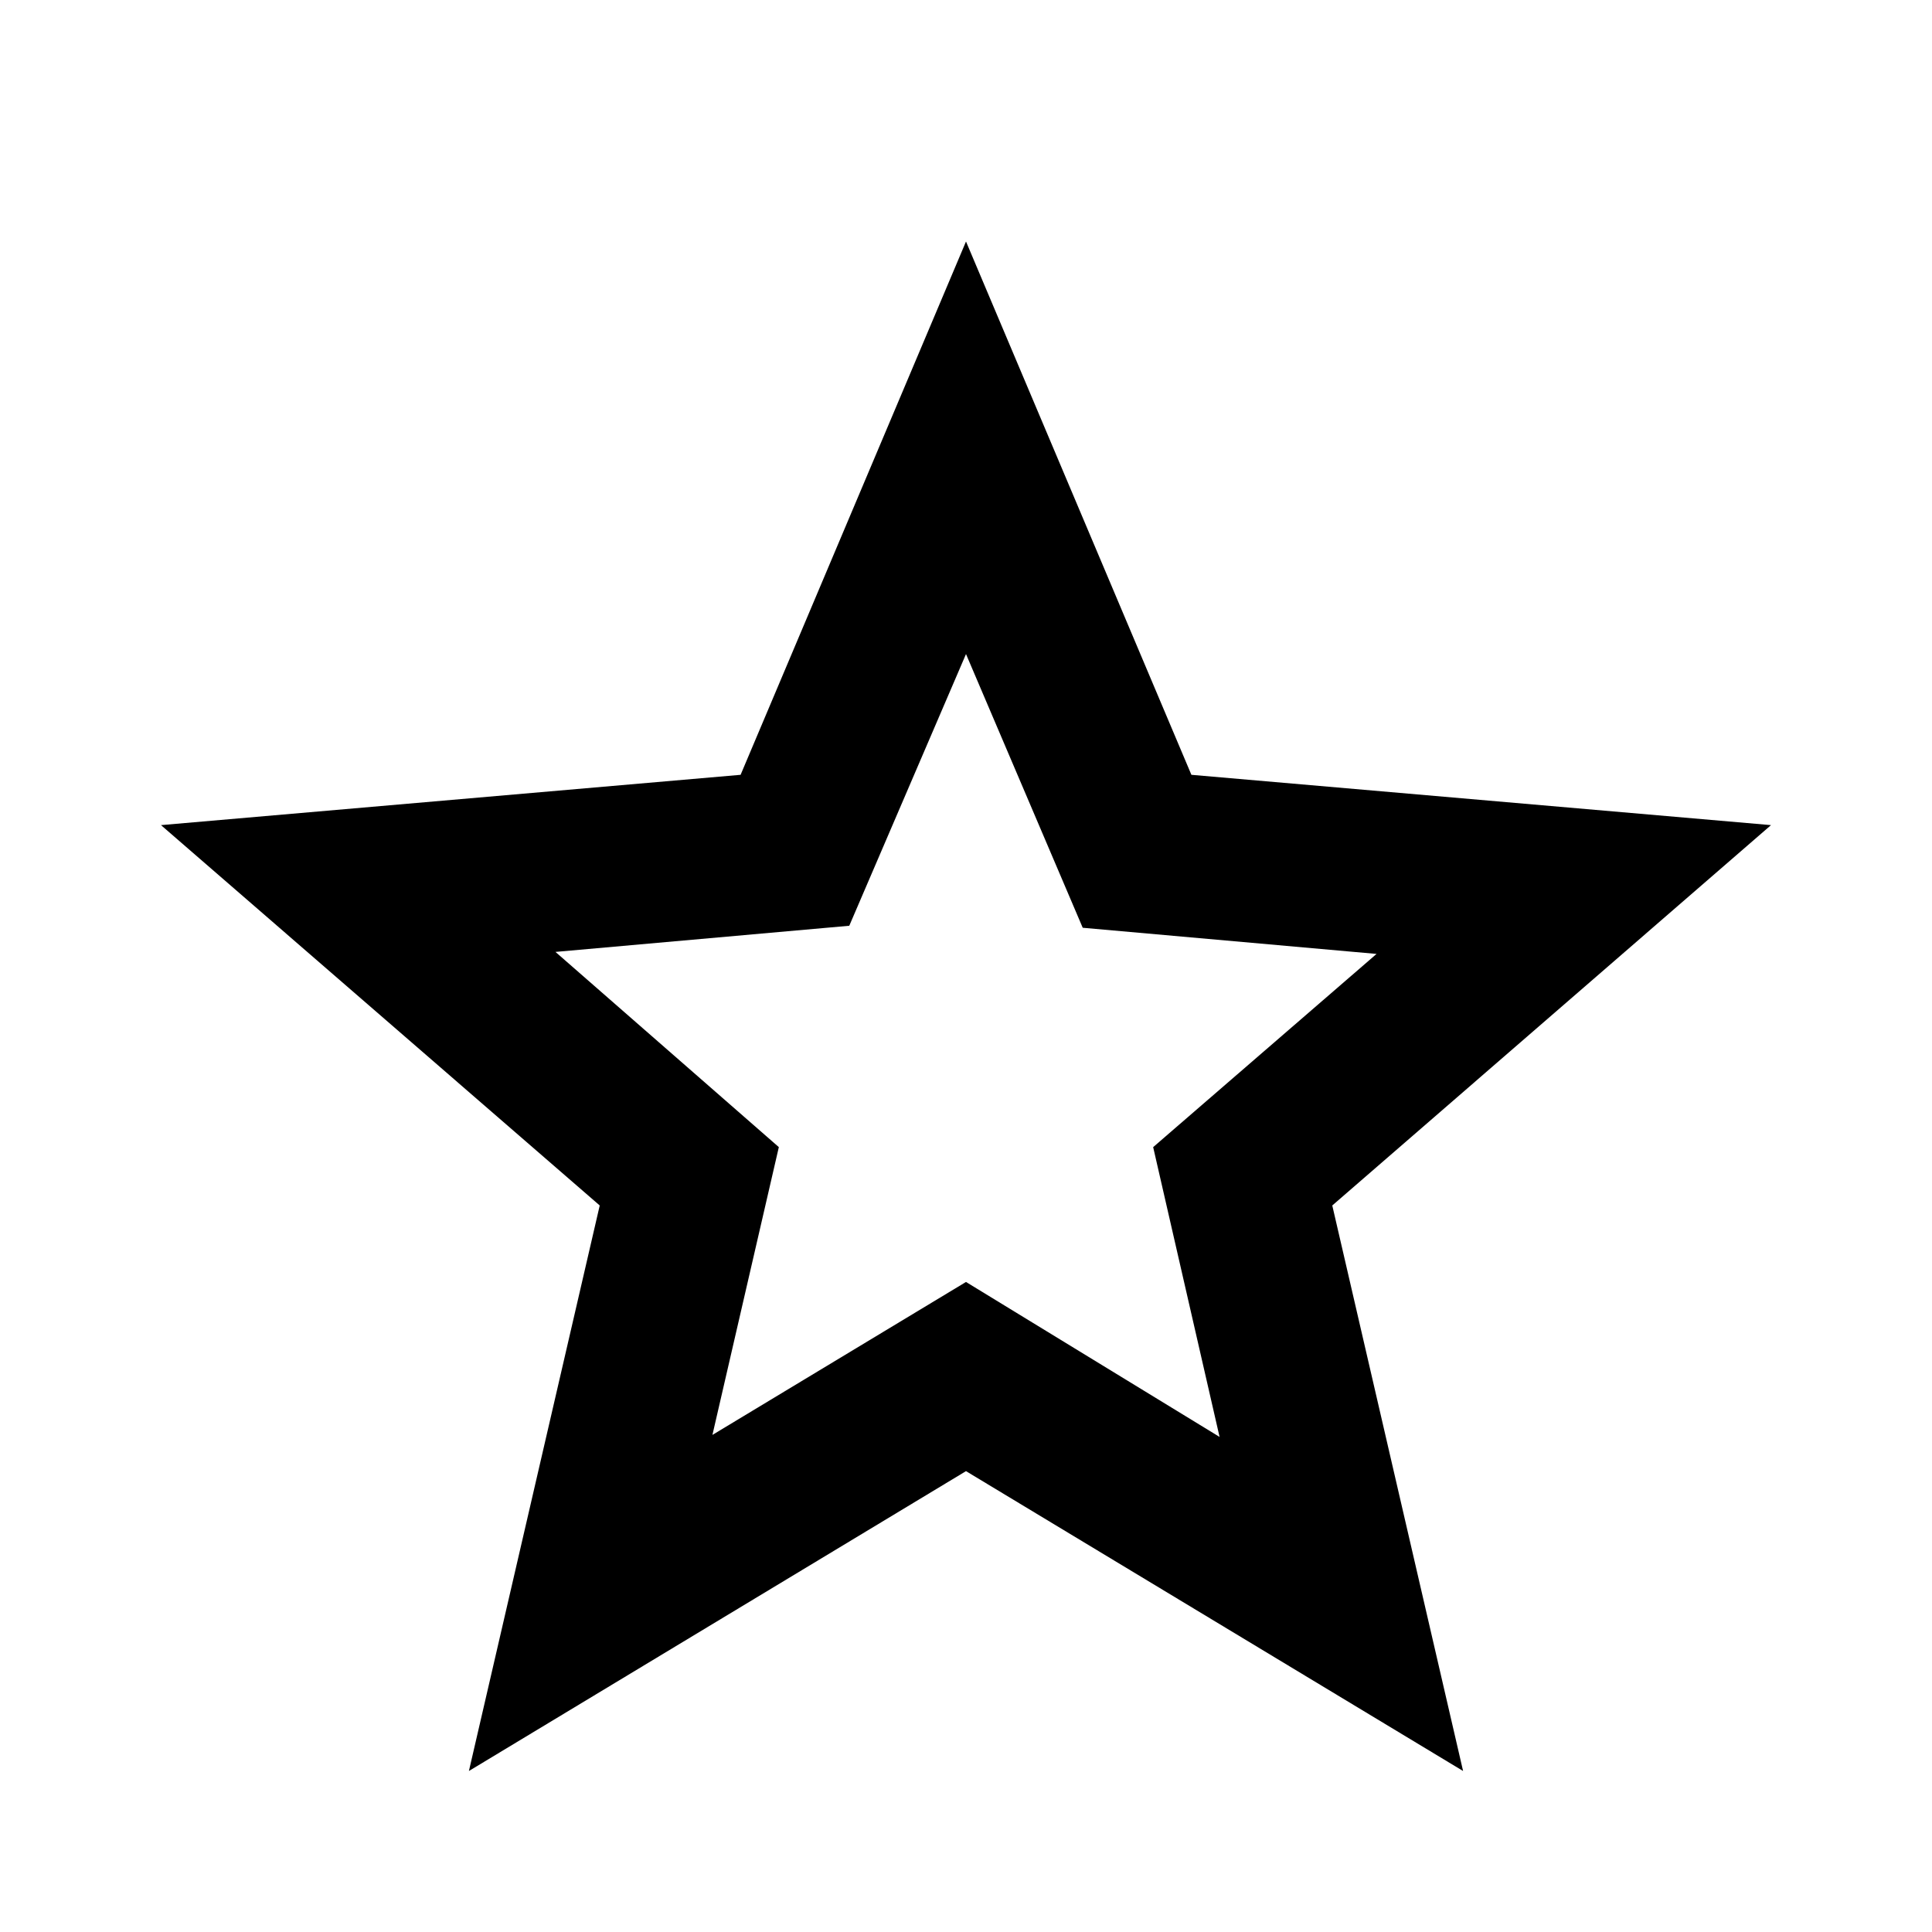
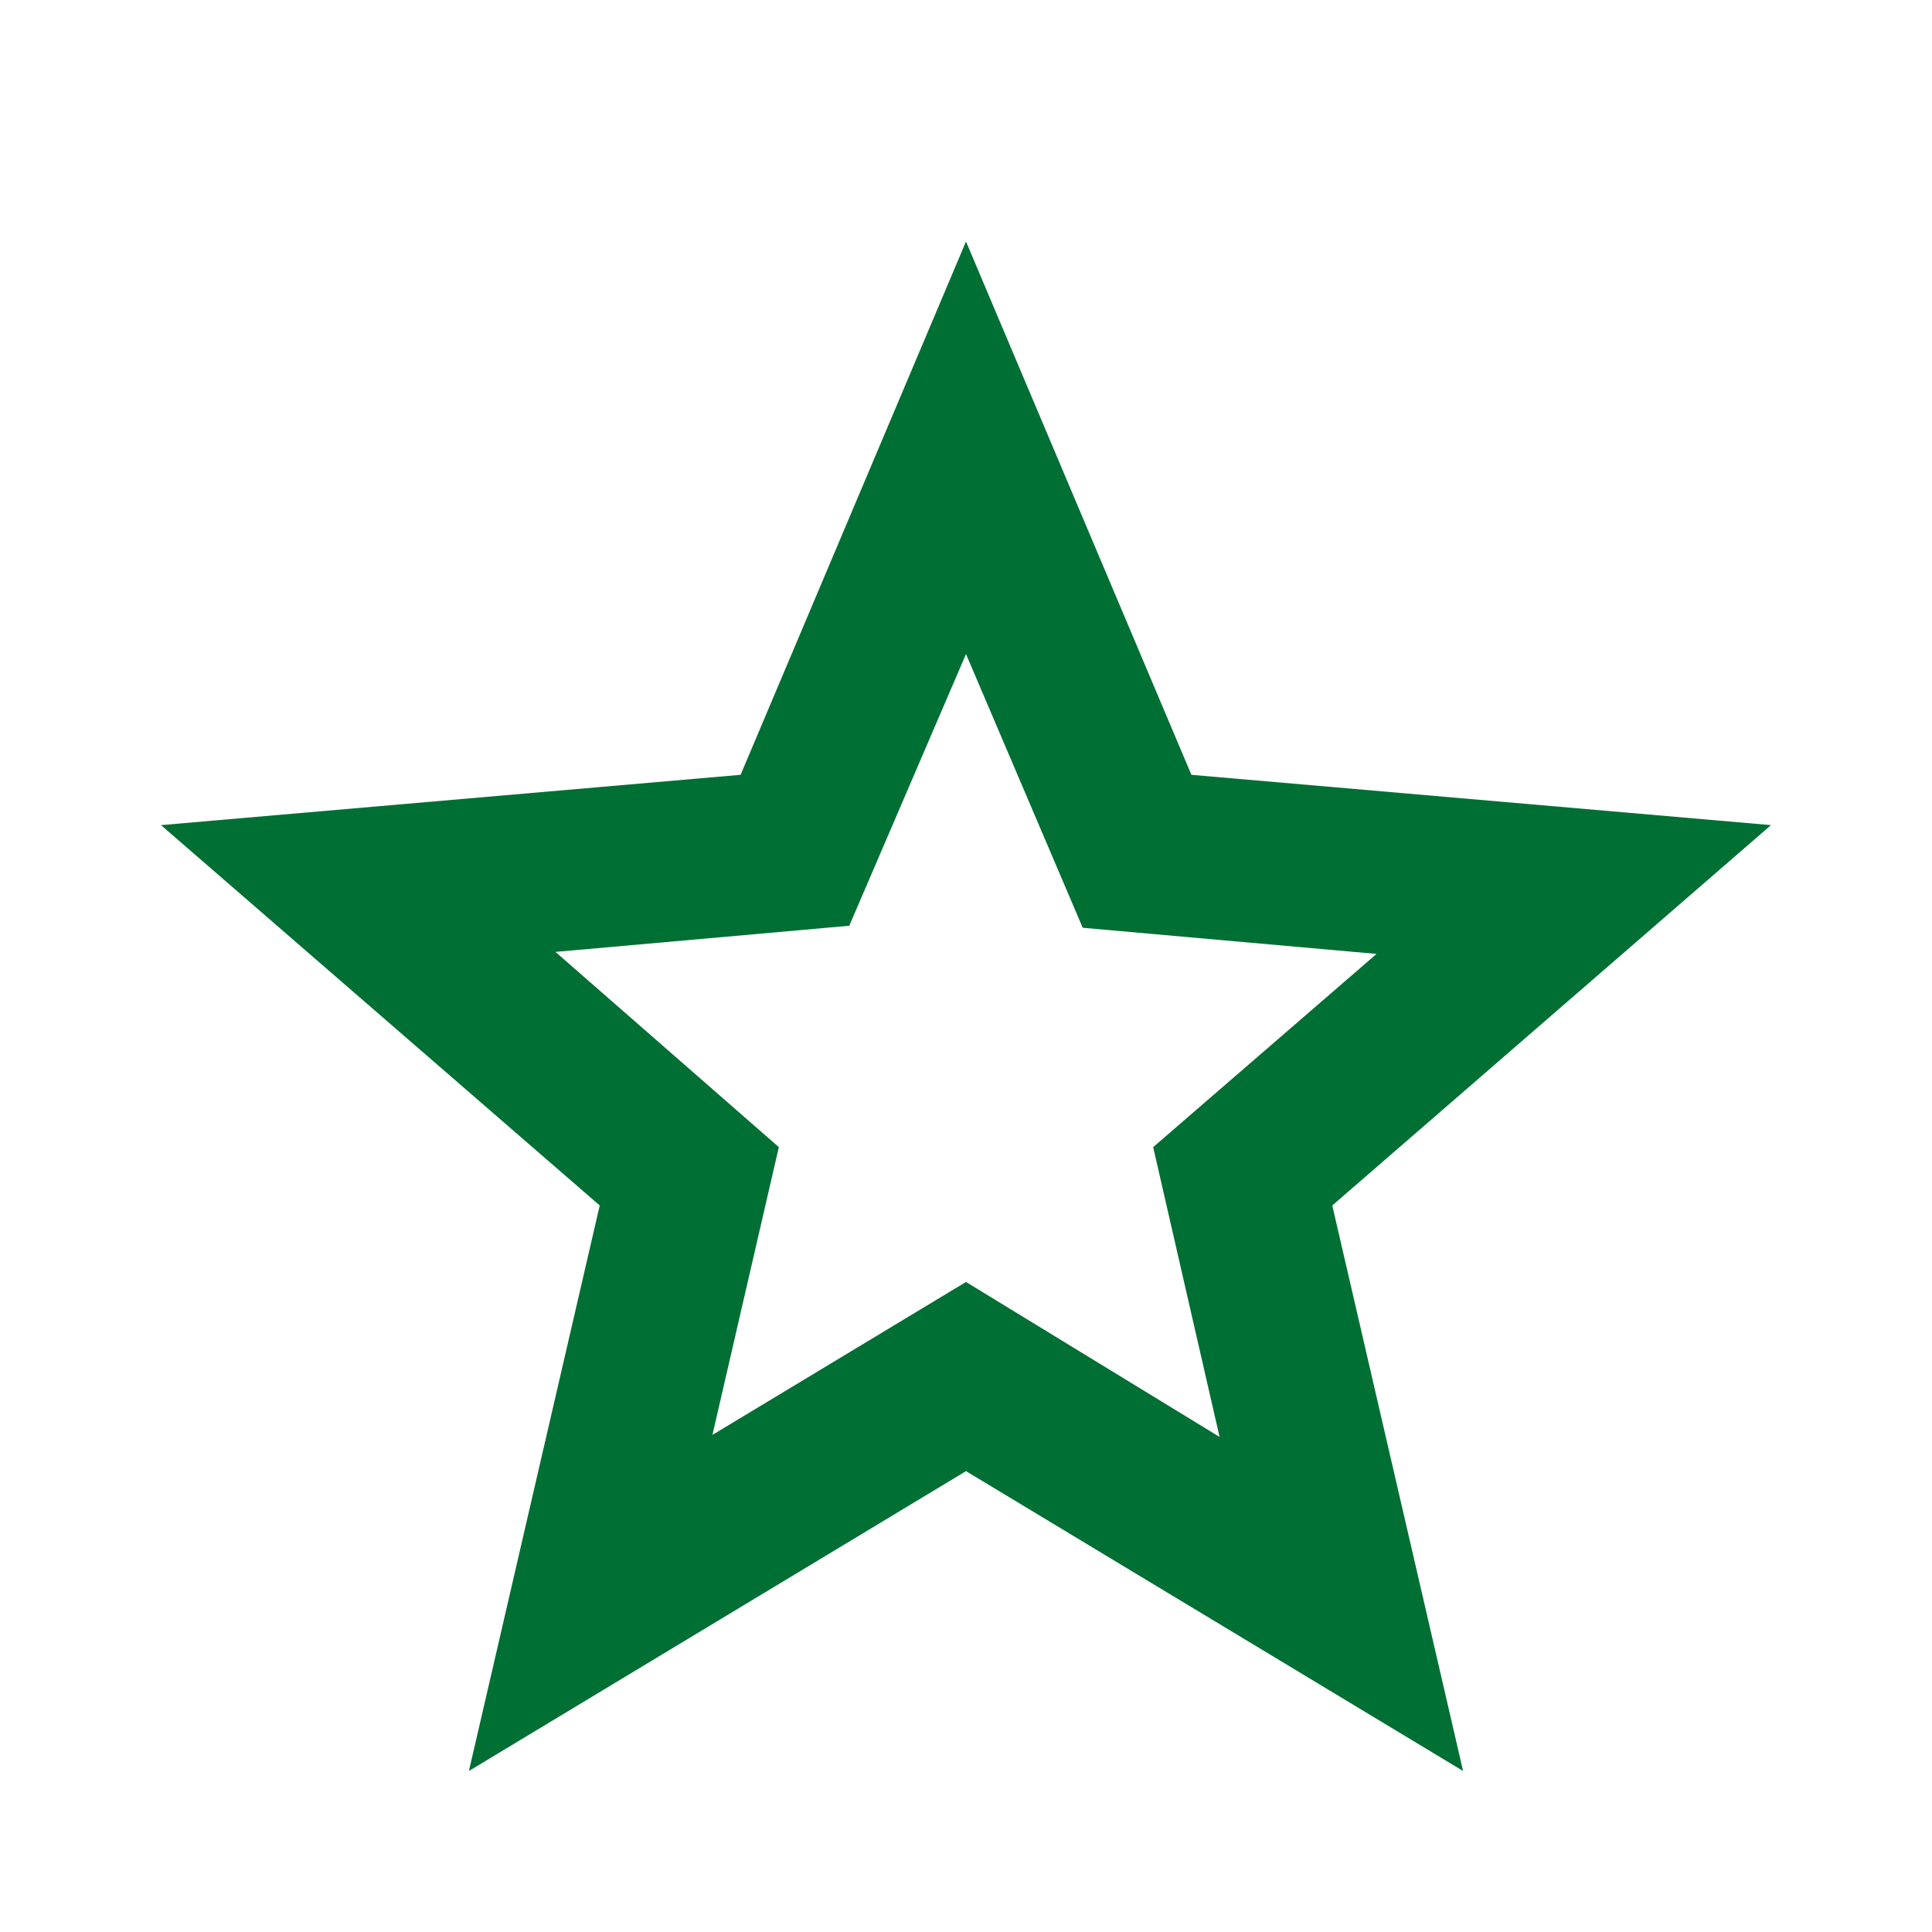
<svg xmlns="http://www.w3.org/2000/svg" height="24" viewBox="0 -960 960 960" width="24">
-   <path d="m354-247 126-76 126 77-33-144 111-96-146-13-58-136-58 135-146 13 111 97-33 143ZM233-80l65-281L80-550l288-25 112-265 112 265 288 25-218 189 65 281-247-149L233-80Zm247-350Z" />
+   <path d="m354-247 126-76 126 77-33-144 111-96-146-13-58-136-58 135-146 13 111 97-33 143ZM233-80l65-281L80-550l288-25 112-265 112 265 288 25-218 189 65 281-247-149L233-80Zm247-350Z" fill="#006F34" />
</svg>
